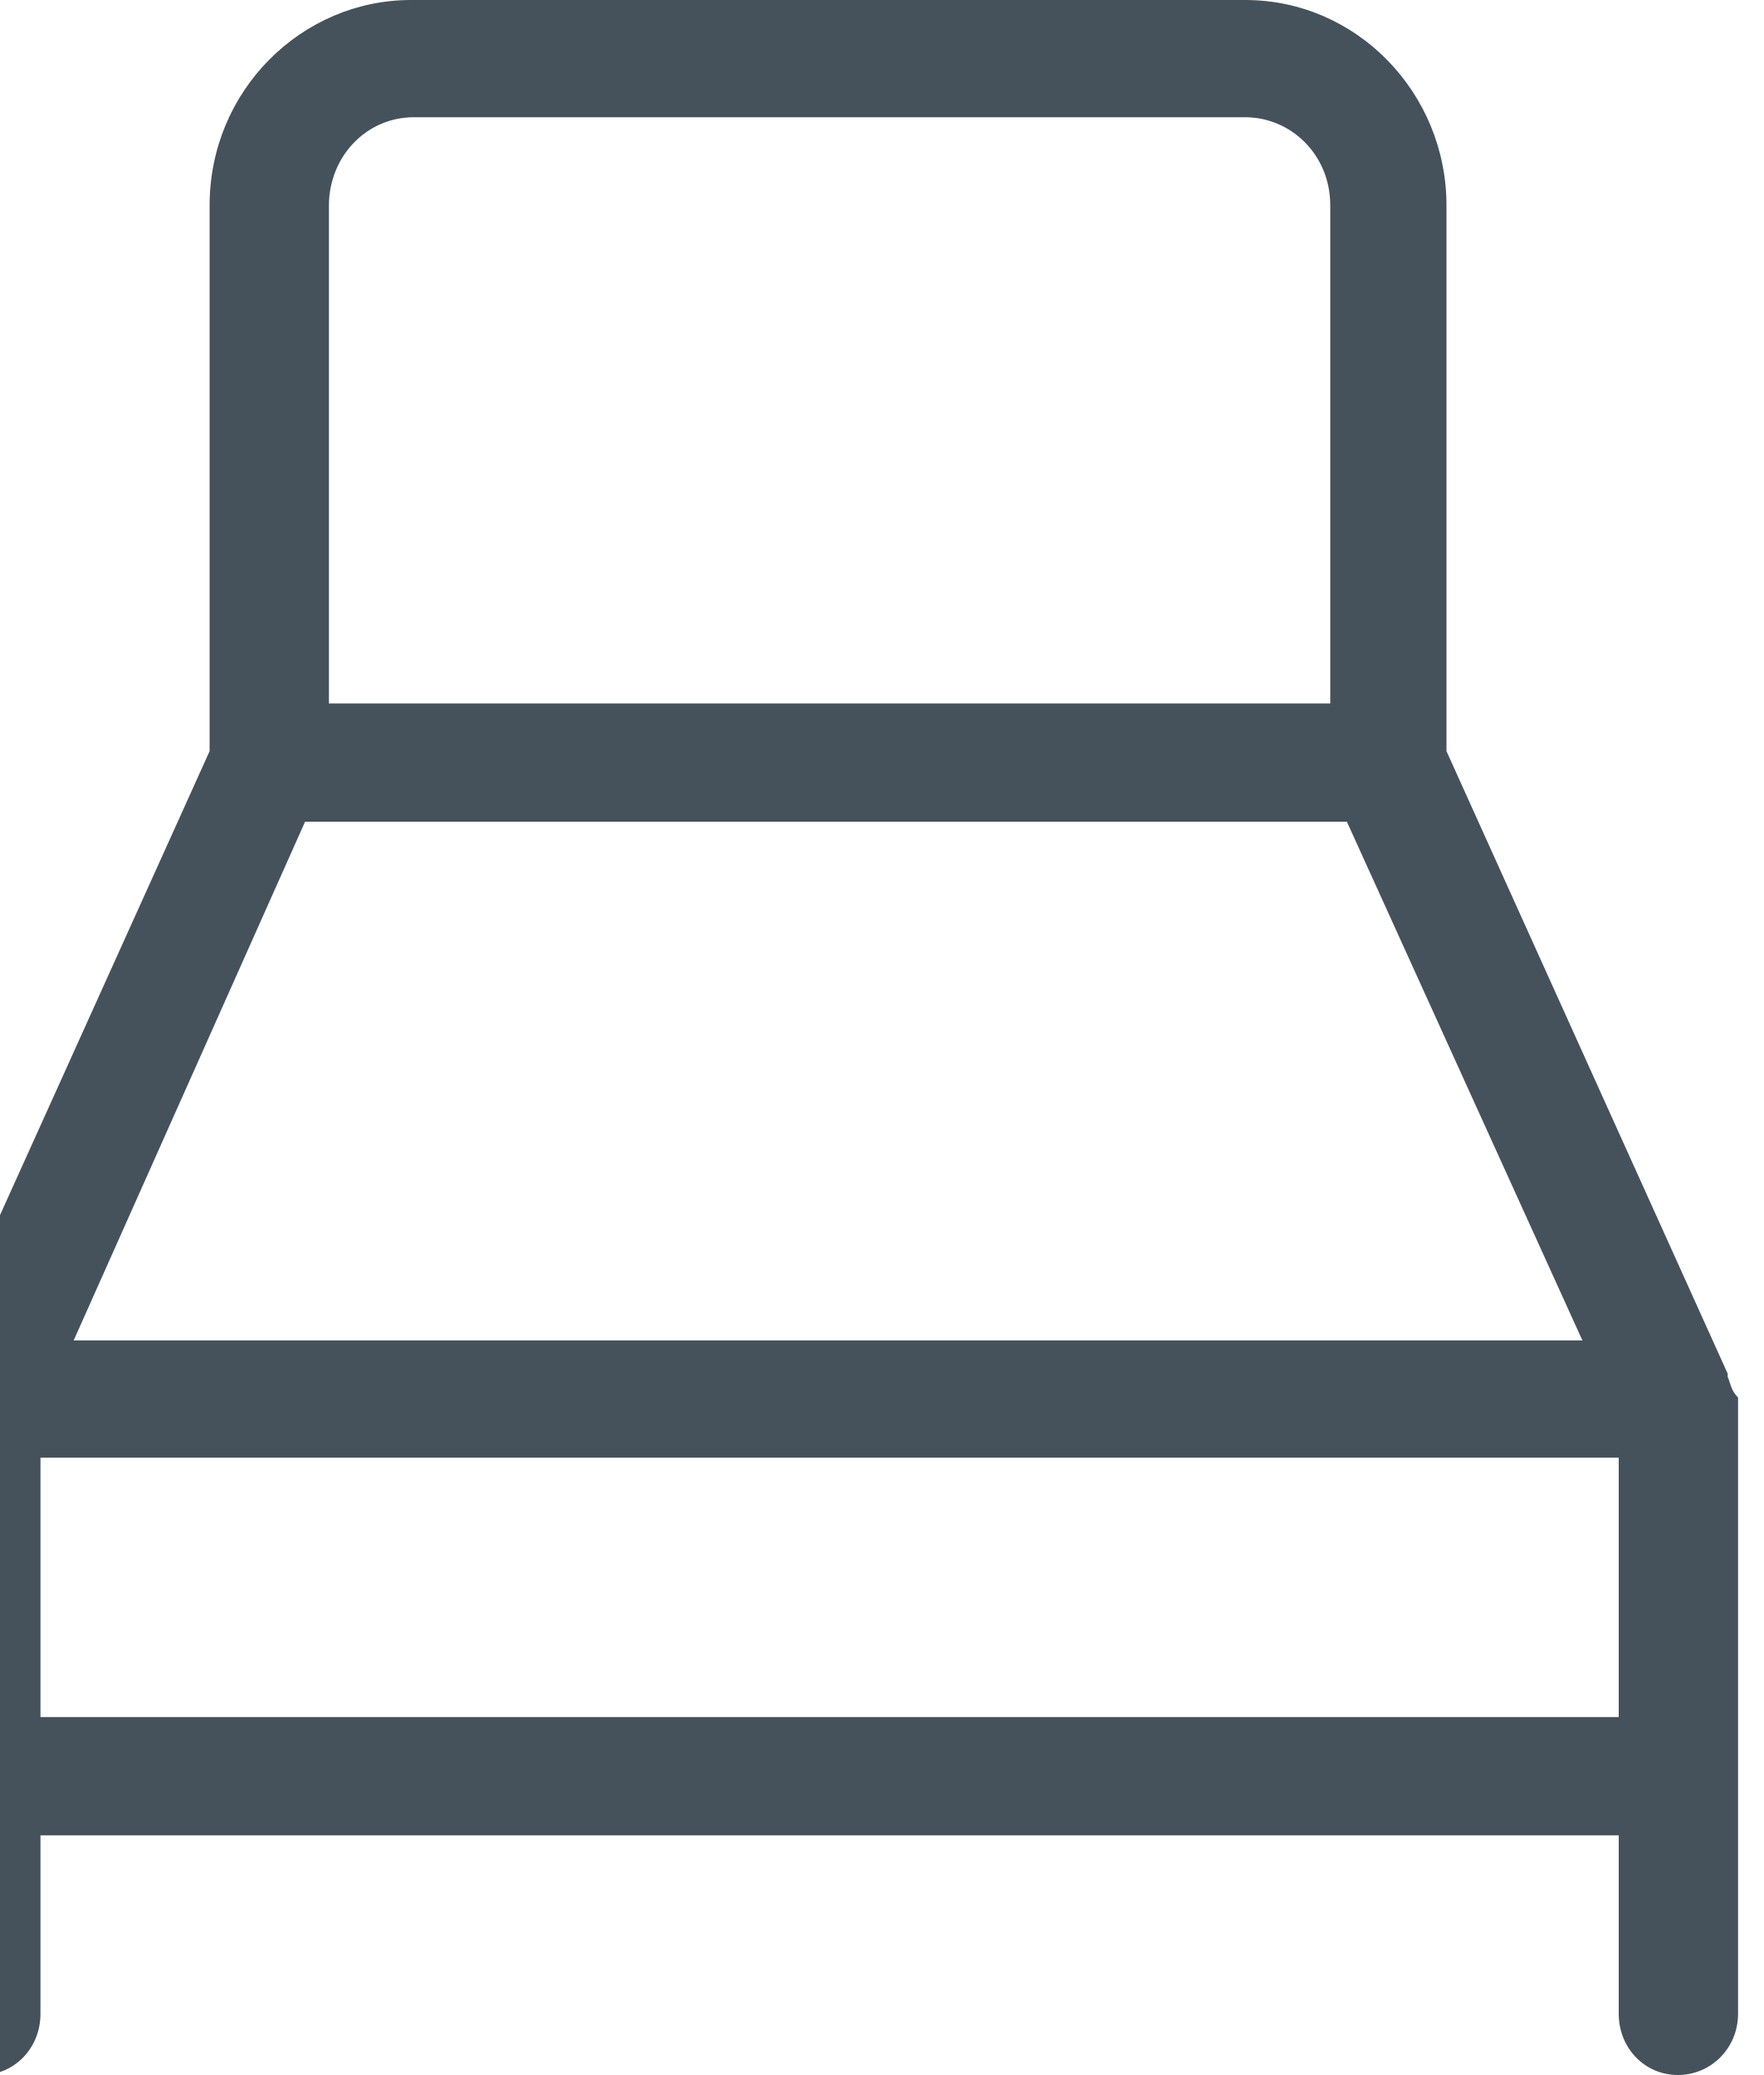
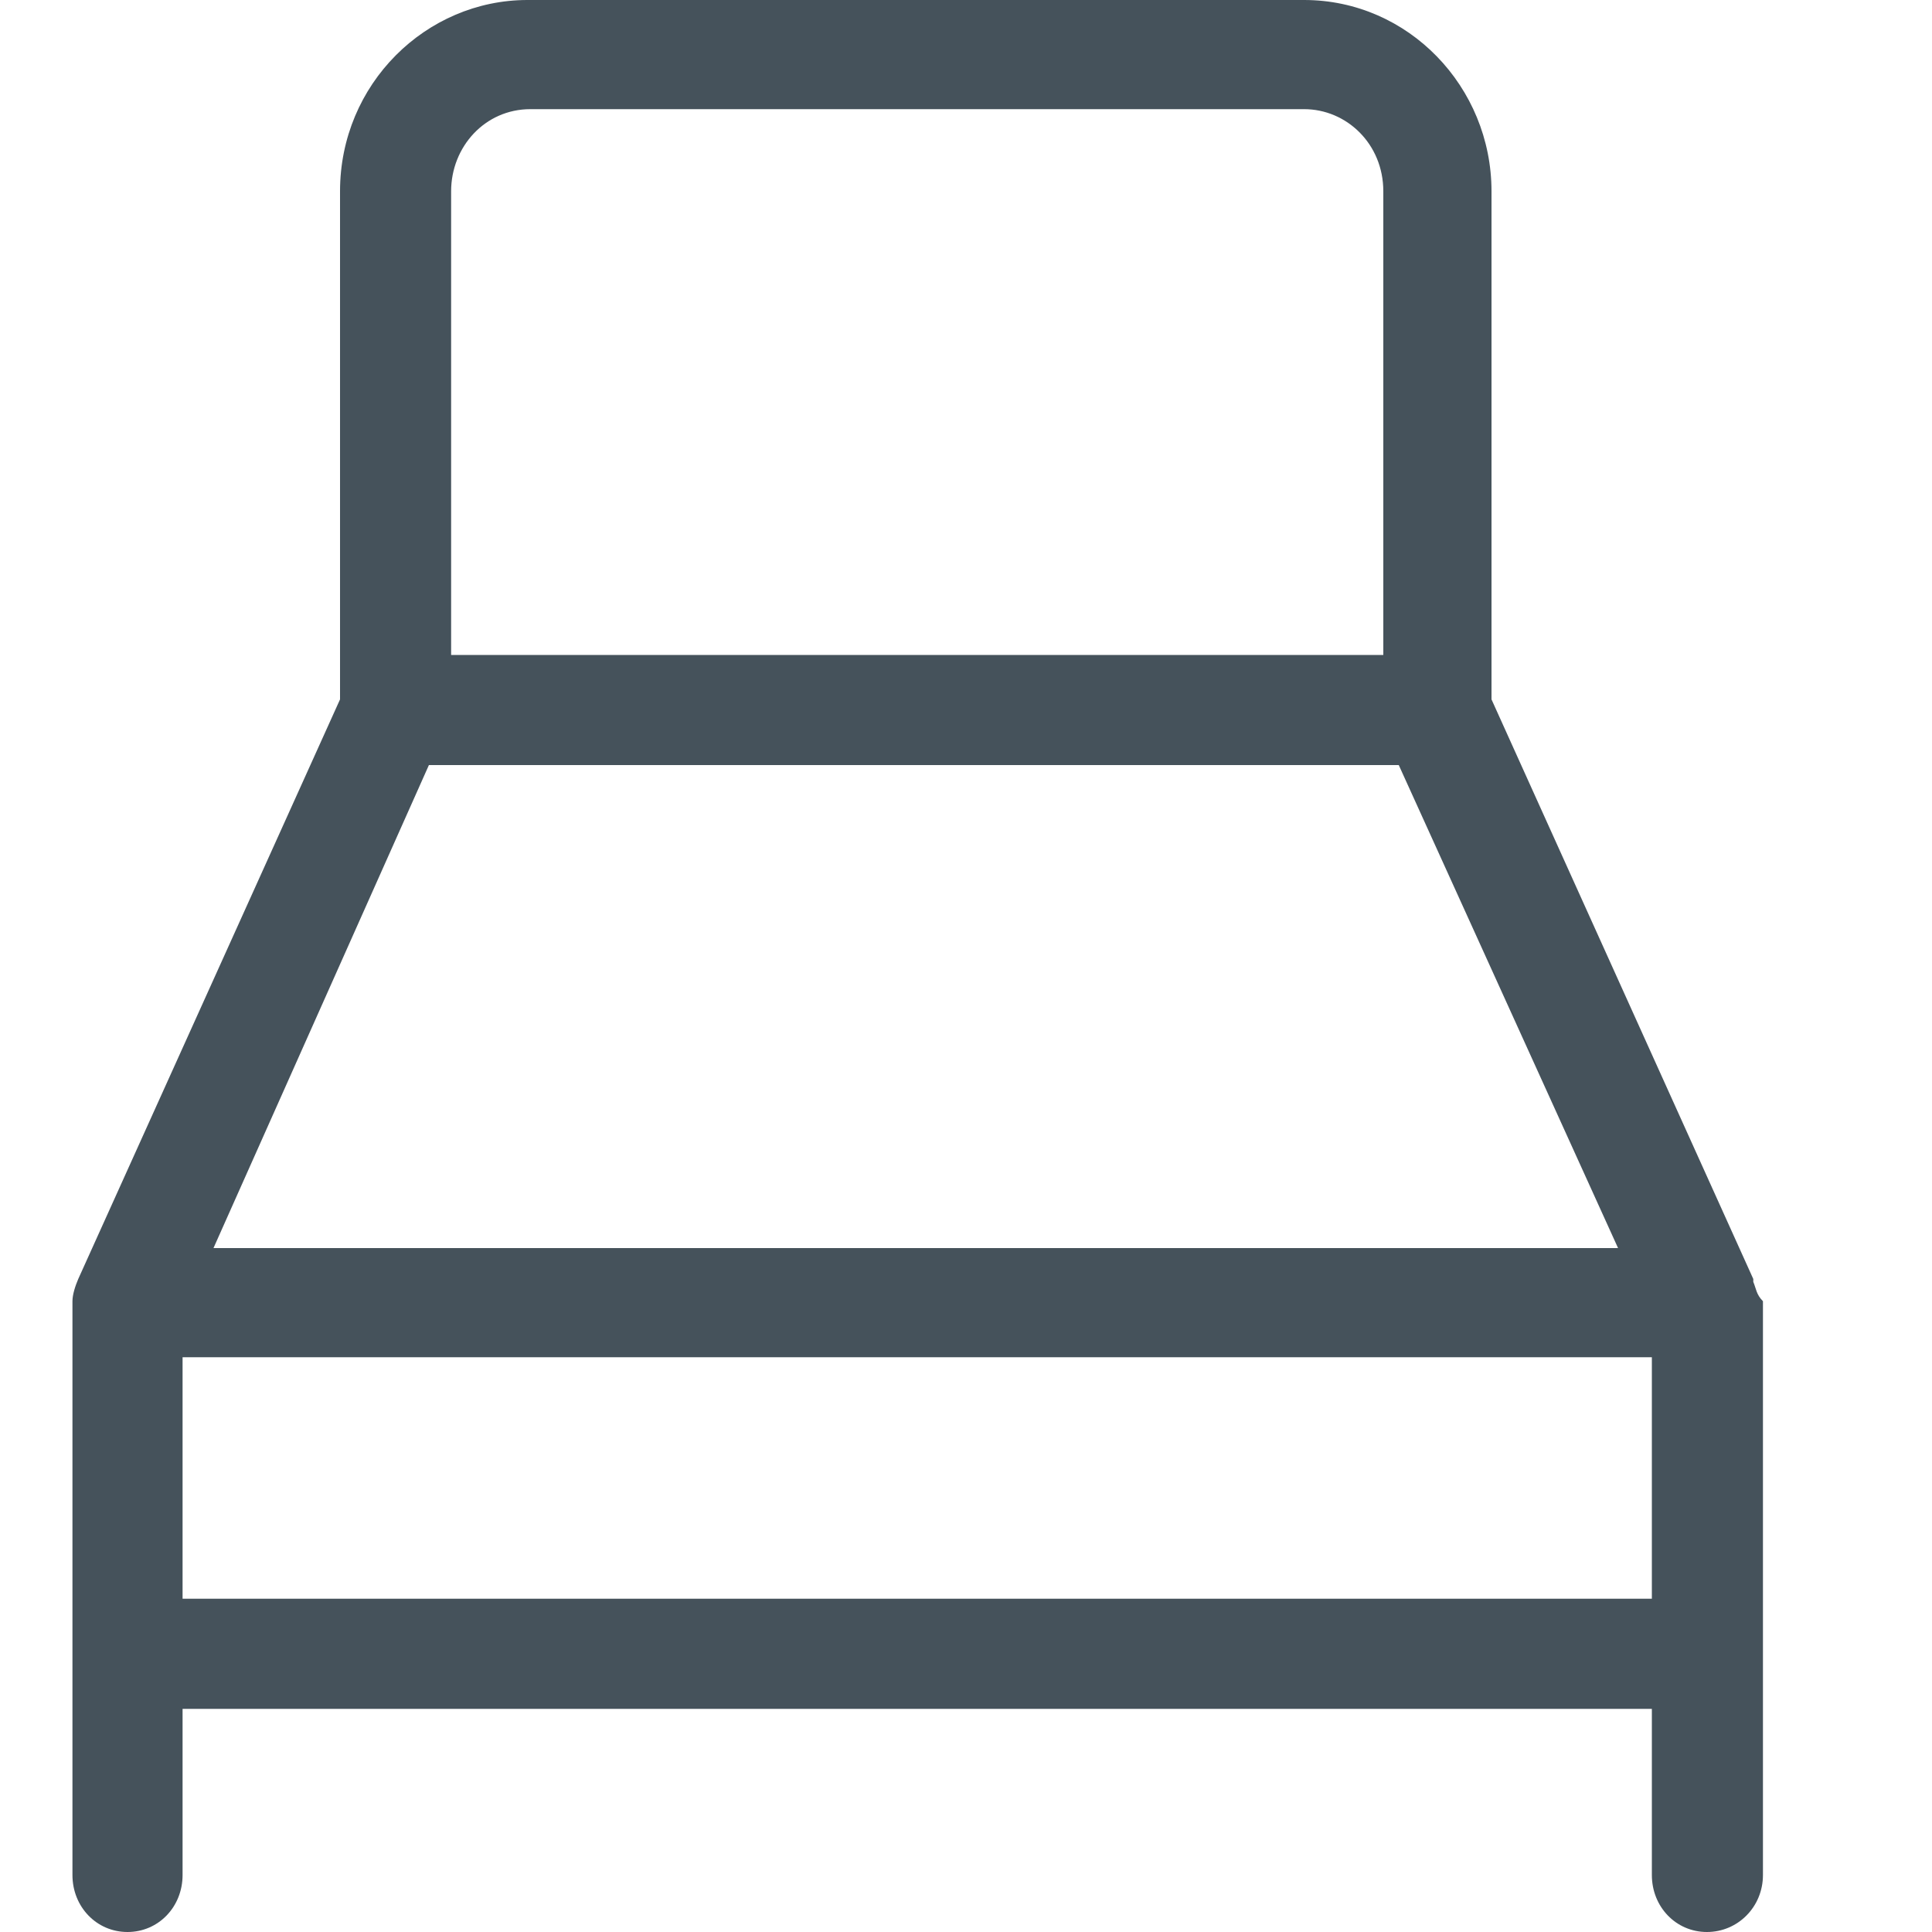
- <svg xmlns="http://www.w3.org/2000/svg" width="17" height="20" viewBox="0 0 17 20" fill="none">
+ <svg xmlns="http://www.w3.org/2000/svg" width="20" height="20" viewBox="0 0 17 20" fill="none">
  <defs />
  <path id="Shape" d="M16.65 13.27C16.65 13.24 16.65 13.24 16.65 13.24L13.94 7.24L13.94 1.98C13.94 0.9 13.08 0 12 0L3.96 0C2.91 0 2.02 0.87 2.02 1.98L2.02 7.24L-0.69 13.24C-0.72 13.31 -0.75 13.4 -0.75 13.47L-0.75 19.41C-0.75 19.74 -0.5 20 -0.18 20C0.14 20 0.39 19.74 0.39 19.41L0.39 17.69L15.6 17.69L15.6 19.41C15.6 19.74 15.85 20 16.17 20C16.49 20 16.75 19.74 16.75 19.41L16.75 13.47C16.68 13.4 16.68 13.34 16.65 13.27ZM2.94 7.92L12.98 7.92L15.25 12.92L0.71 12.92L2.94 7.92ZM3.17 1.98C3.17 1.52 3.52 1.13 3.99 1.13L12 1.13C12.44 1.13 12.82 1.49 12.82 1.98L12.82 6.78L3.17 6.78L3.17 1.98ZM0.39 16.55L0.39 14.05L15.6 14.05L15.6 16.55L0.39 16.55Z" fill="#45525B" fill-opacity="1" fill-rule="nonzero" />
</svg>
